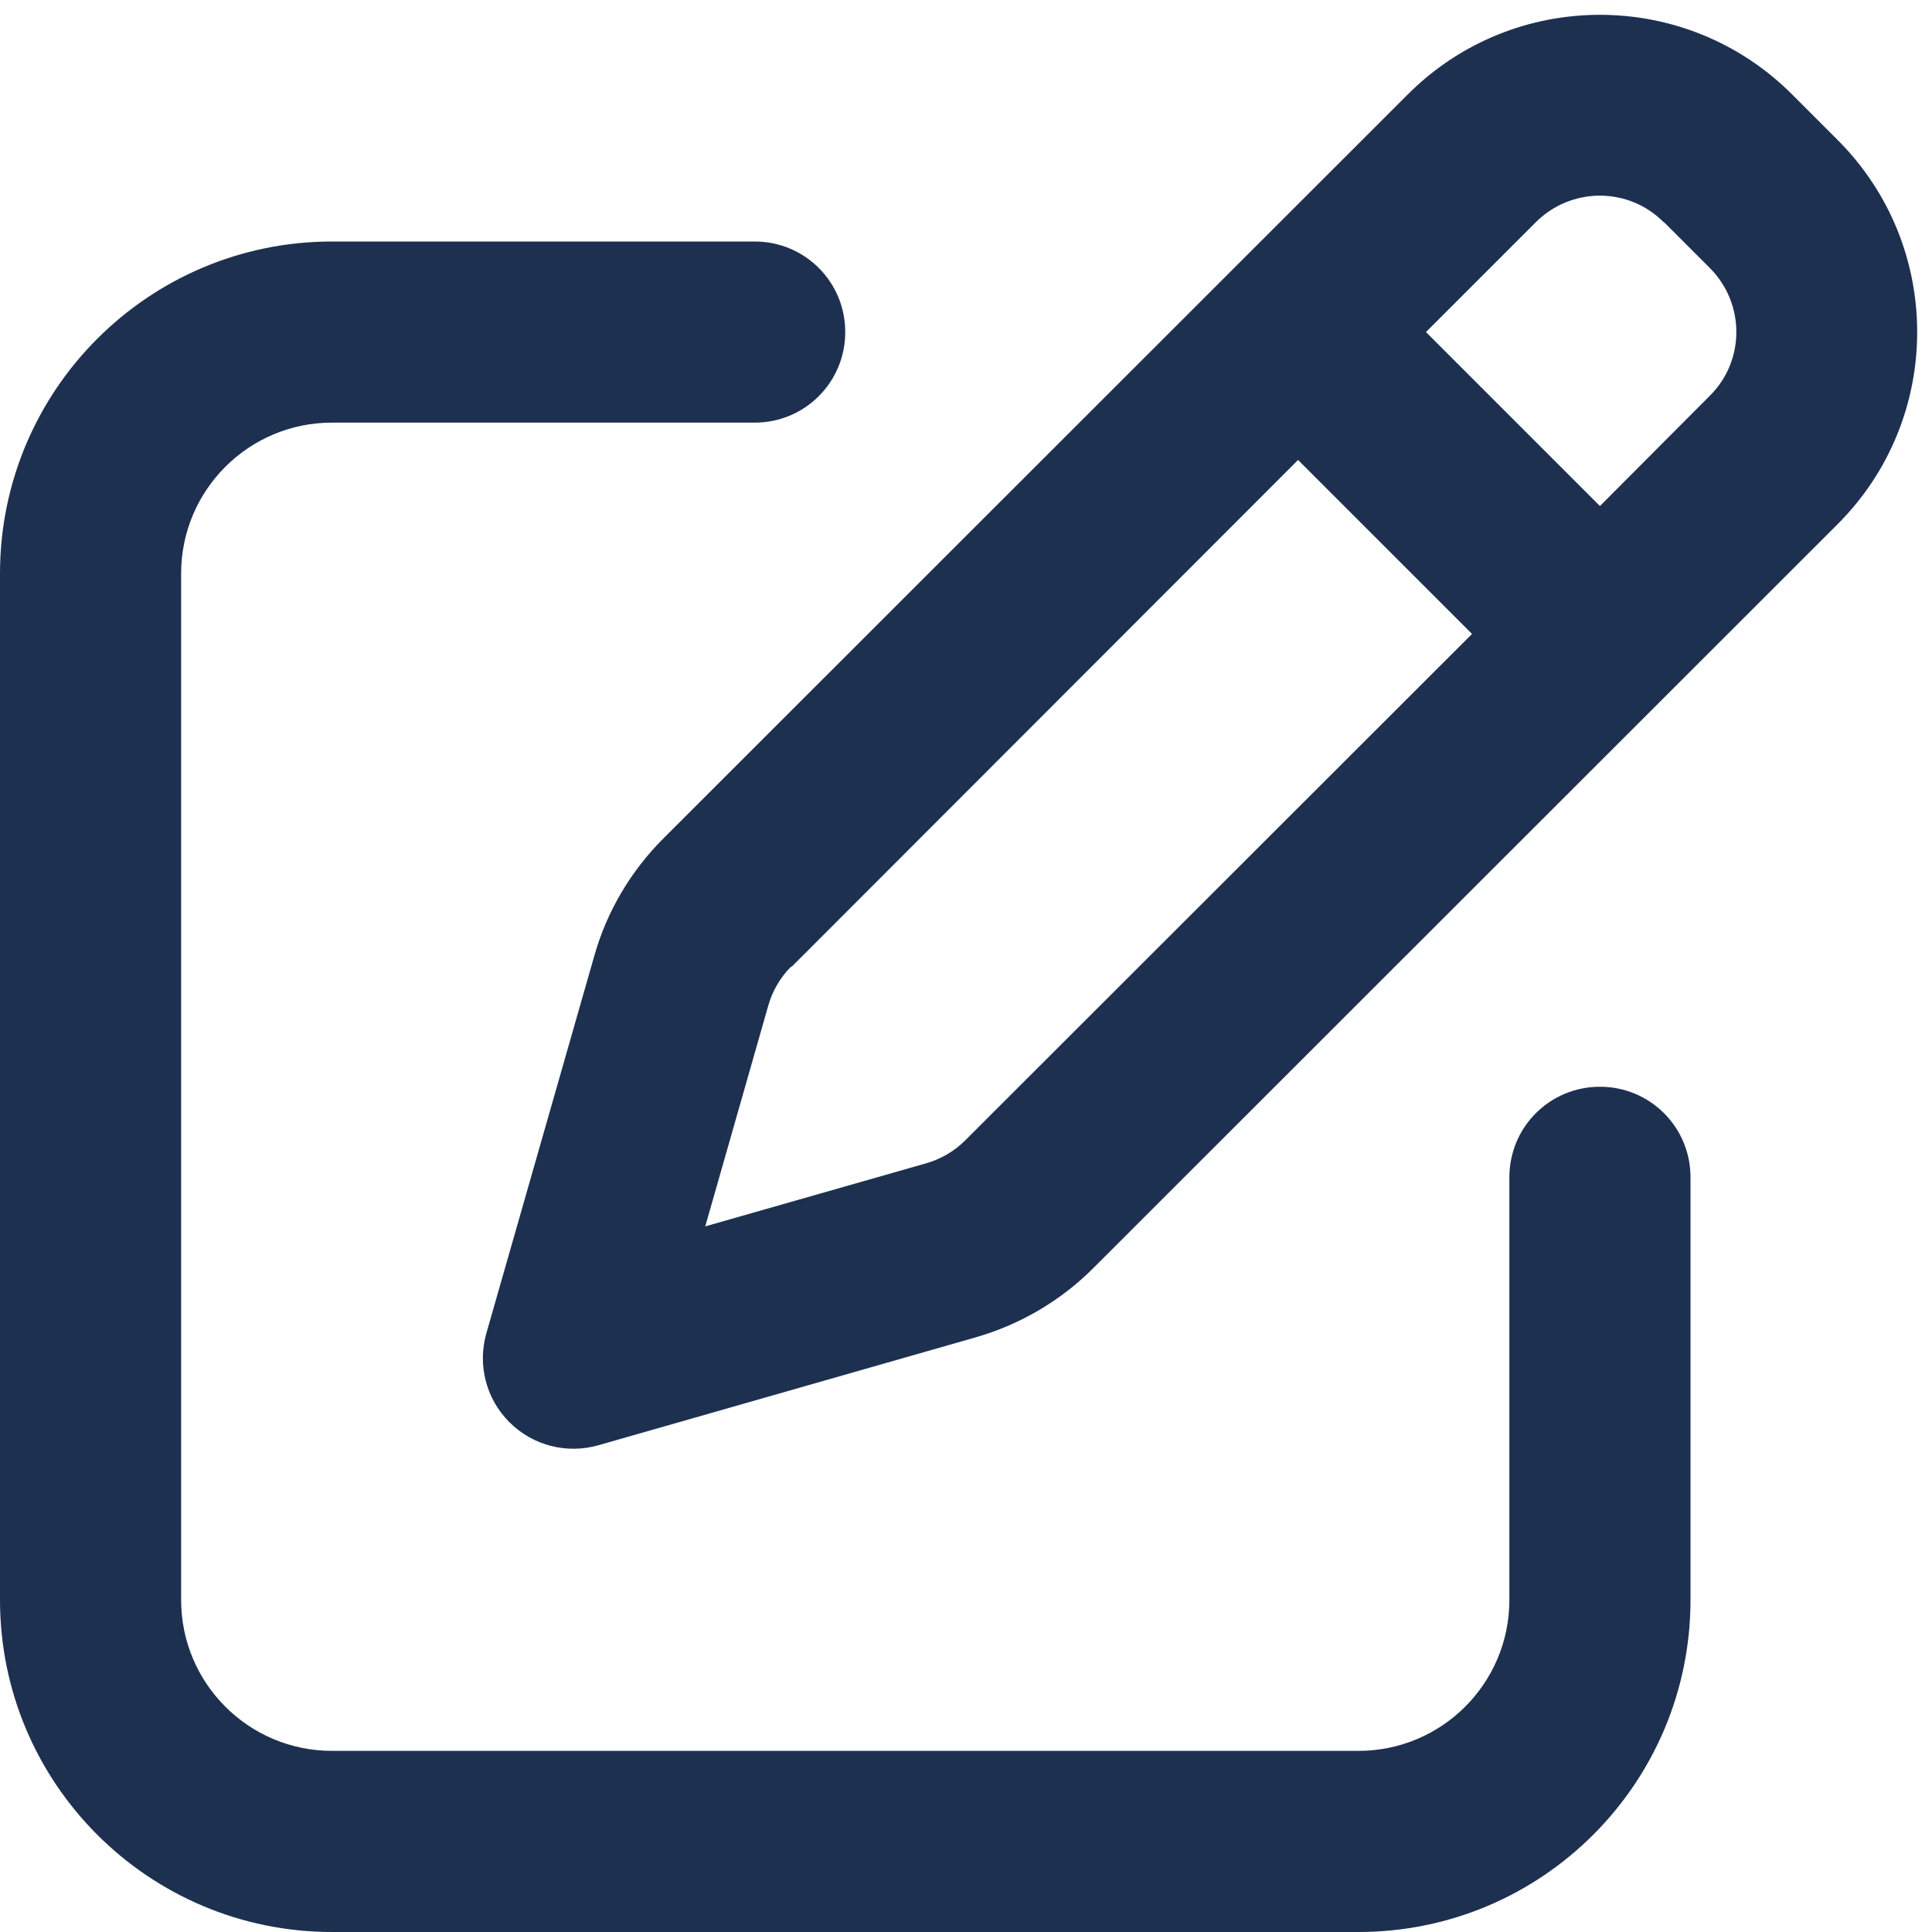
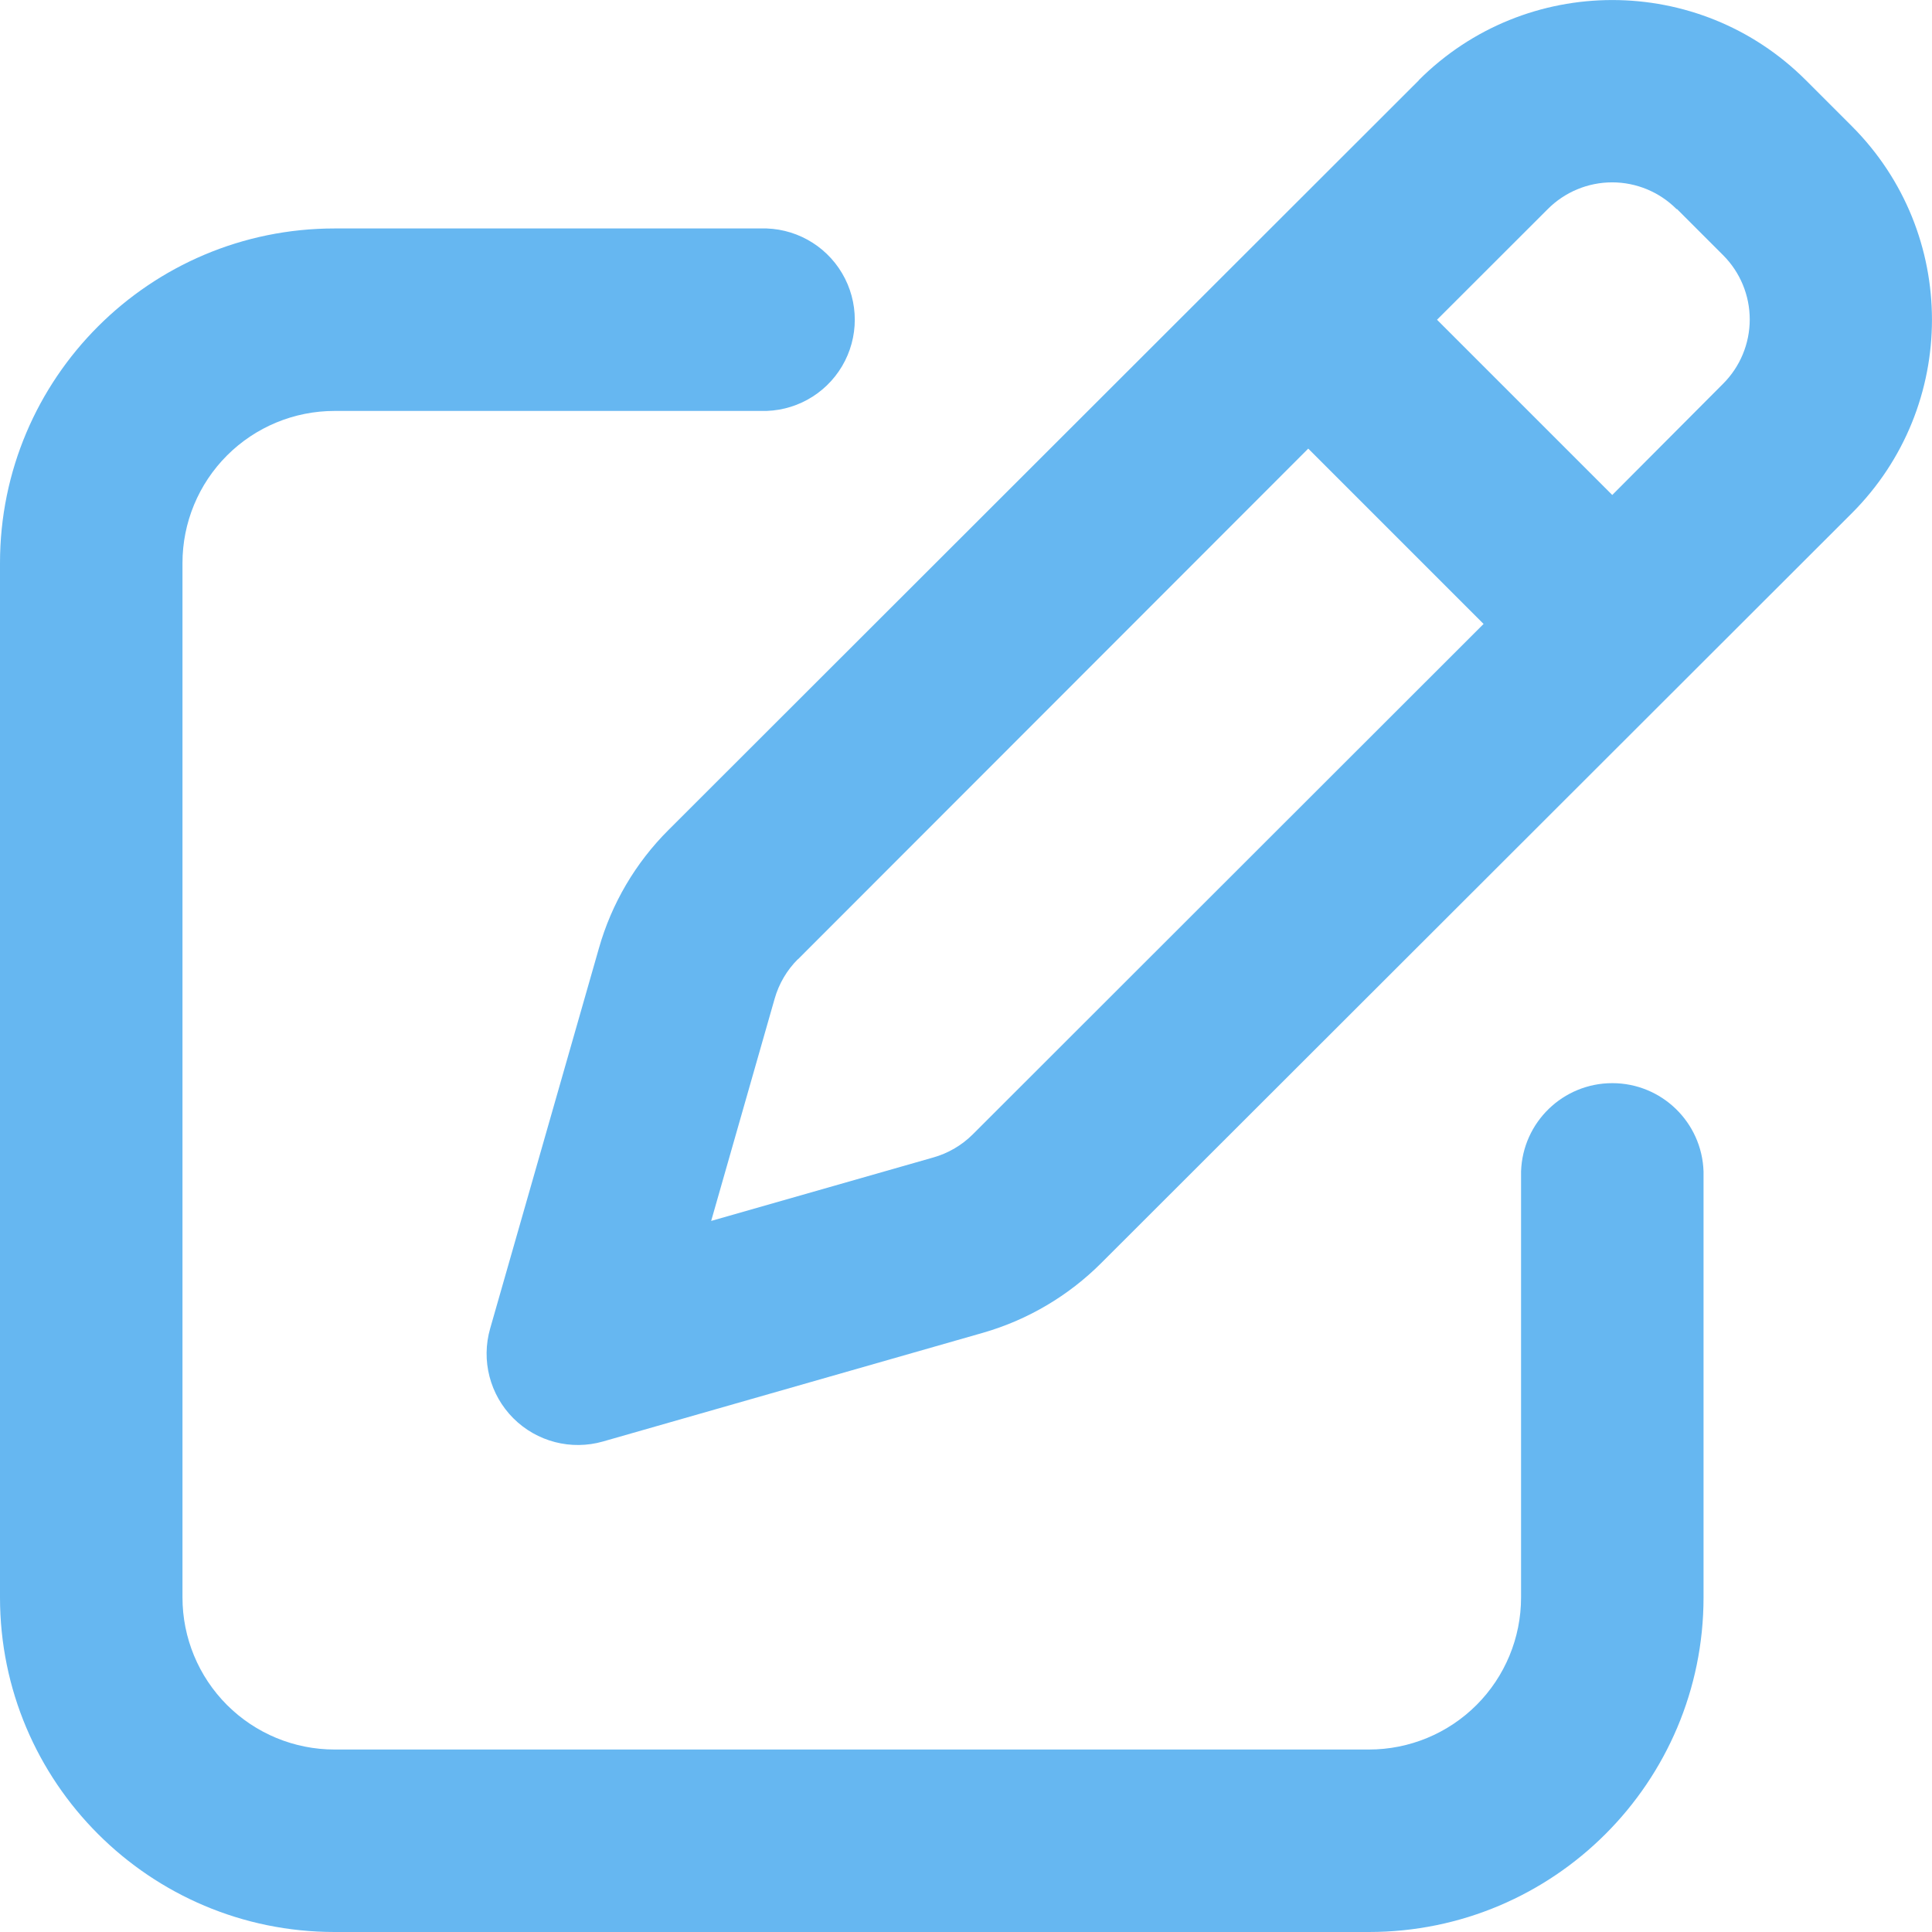
- <svg xmlns="http://www.w3.org/2000/svg" height="16" width="16" viewBox="0 0 512 512">
-   <path opacity="1" fill="#1E3050" d="M441 58.9L453.1 71c9.4 9.4 9.4 24.6 0 33.9L424 134.1 377.9 88 407 58.9c9.4-9.4 24.6-9.4 33.9 0zM209.8 256.2L344 121.9 390.1 168 255.8 302.2c-2.9 2.9-6.5 5-10.4 6.1l-58.5 16.7 16.7-58.5c1.1-3.9 3.2-7.5 6.1-10.4zM373.1 25L175.8 222.2c-8.7 8.7-15 19.4-18.3 31.1l-28.6 100c-2.4 8.4-.1 17.4 6.1 23.6s15.2 8.5 23.6 6.1l100-28.6c11.8-3.4 22.5-9.7 31.1-18.3L487 138.9c28.1-28.1 28.1-73.7 0-101.8L474.9 25C446.8-3.1 401.2-3.1 373.1 25zM88 64C39.4 64 0 103.4 0 152V424c0 48.6 39.4 88 88 88H360c48.6 0 88-39.4 88-88V312c0-13.3-10.7-24-24-24s-24 10.7-24 24V424c0 22.1-17.9 40-40 40H88c-22.1 0-40-17.9-40-40V152c0-22.1 17.9-40 40-40H200c13.3 0 24-10.7 24-24s-10.7-24-24-24H88z" />
+ <svg xmlns="http://www.w3.org/2000/svg" width="20" height="20" viewBox="0 0 20 20">
+   <path id="pen-to-square-regular" d="M17.36,6.089l.476.476a.941.941,0,0,1,0,1.334L16.69,9.049,14.876,7.235l1.146-1.145a.941.941,0,0,1,1.334,0Zm-9.1,7.767,5.283-5.287,1.815,1.815-5.287,5.283a.942.942,0,0,1-.409.24l-2.3.657.657-2.3a.942.942,0,0,1,.24-.409Zm6.428-9.1L6.92,12.517a2.812,2.812,0,0,0-.72,1.224L5.074,17.678a.945.945,0,0,0,1.169,1.169l3.936-1.126A2.844,2.844,0,0,0,11.4,17L19.17,9.238a2.834,2.834,0,0,0,0-4.007l-.476-.476A2.834,2.834,0,0,0,14.687,4.755ZM3.464,6.29A3.464,3.464,0,0,0,0,9.754V20.461a3.464,3.464,0,0,0,3.464,3.464H14.171a3.464,3.464,0,0,0,3.464-3.464V16.052a.945.945,0,0,0-1.889,0v4.409a1.574,1.574,0,0,1-1.575,1.575H3.464a1.574,1.574,0,0,1-1.575-1.575V9.754A1.574,1.574,0,0,1,3.464,8.179H7.873a.945.945,0,1,0,0-1.889Z" transform="translate(0 -3.925)" fill="#66b7f1" />
</svg>
